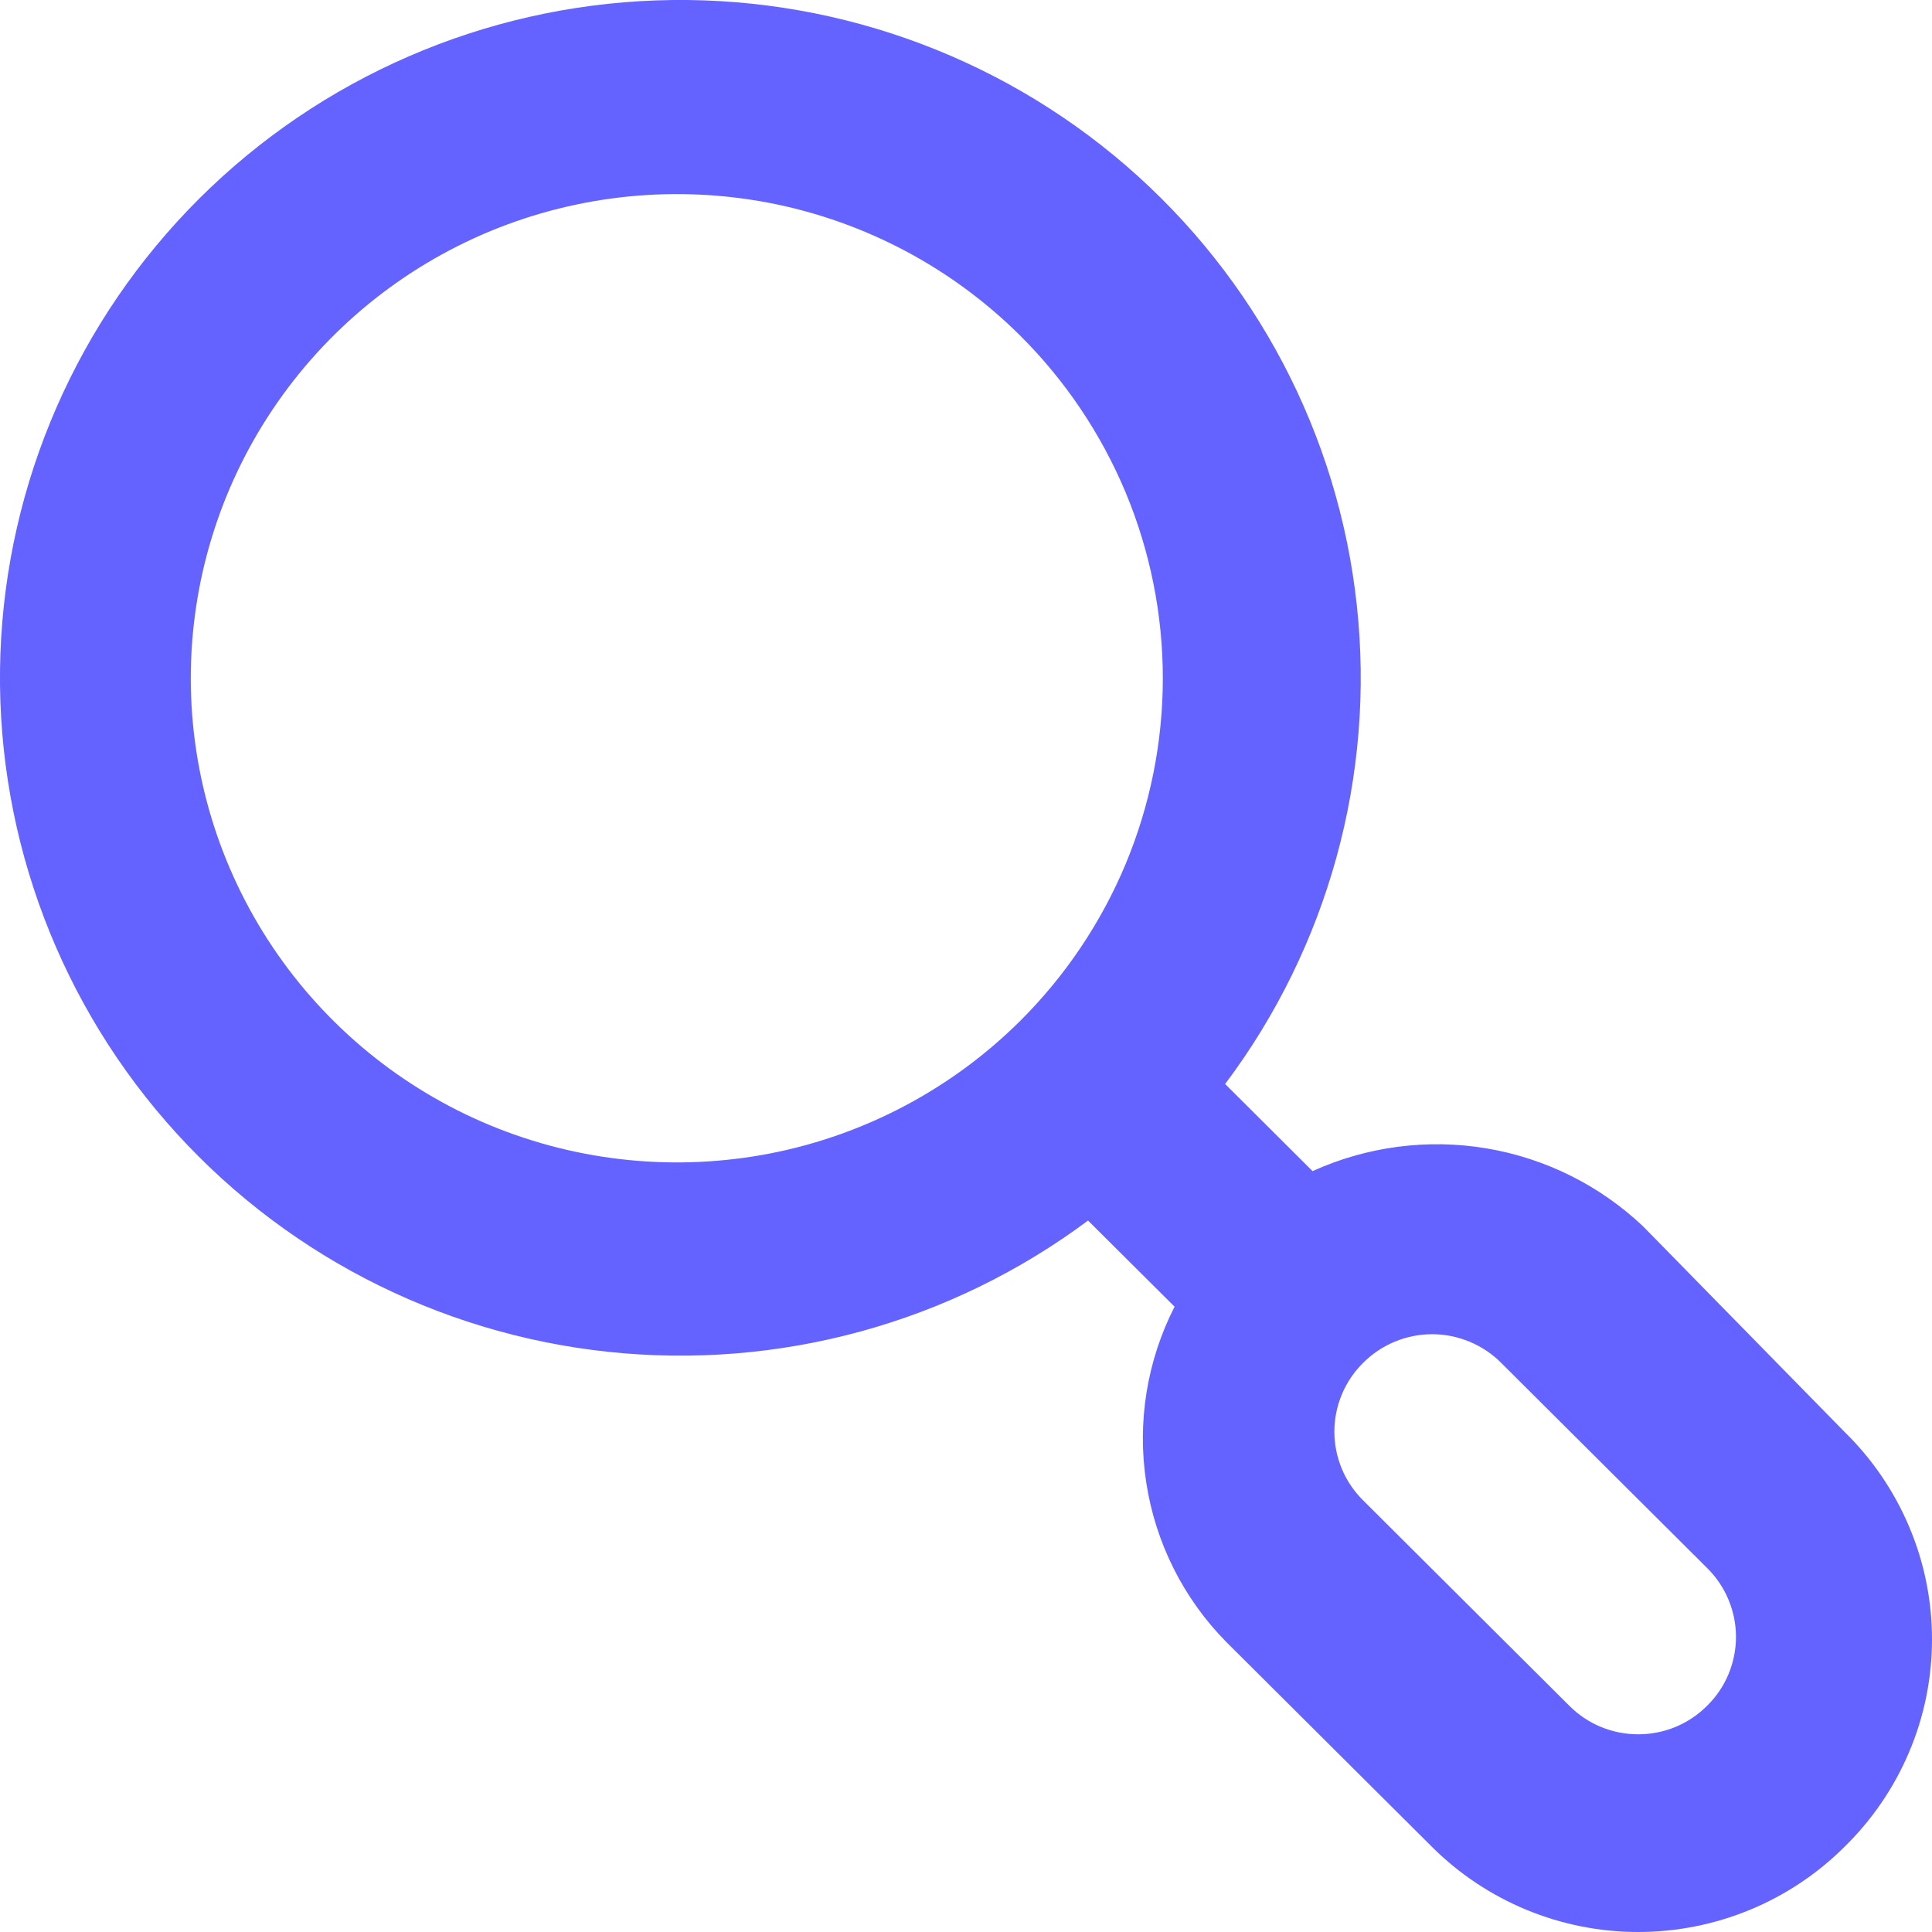
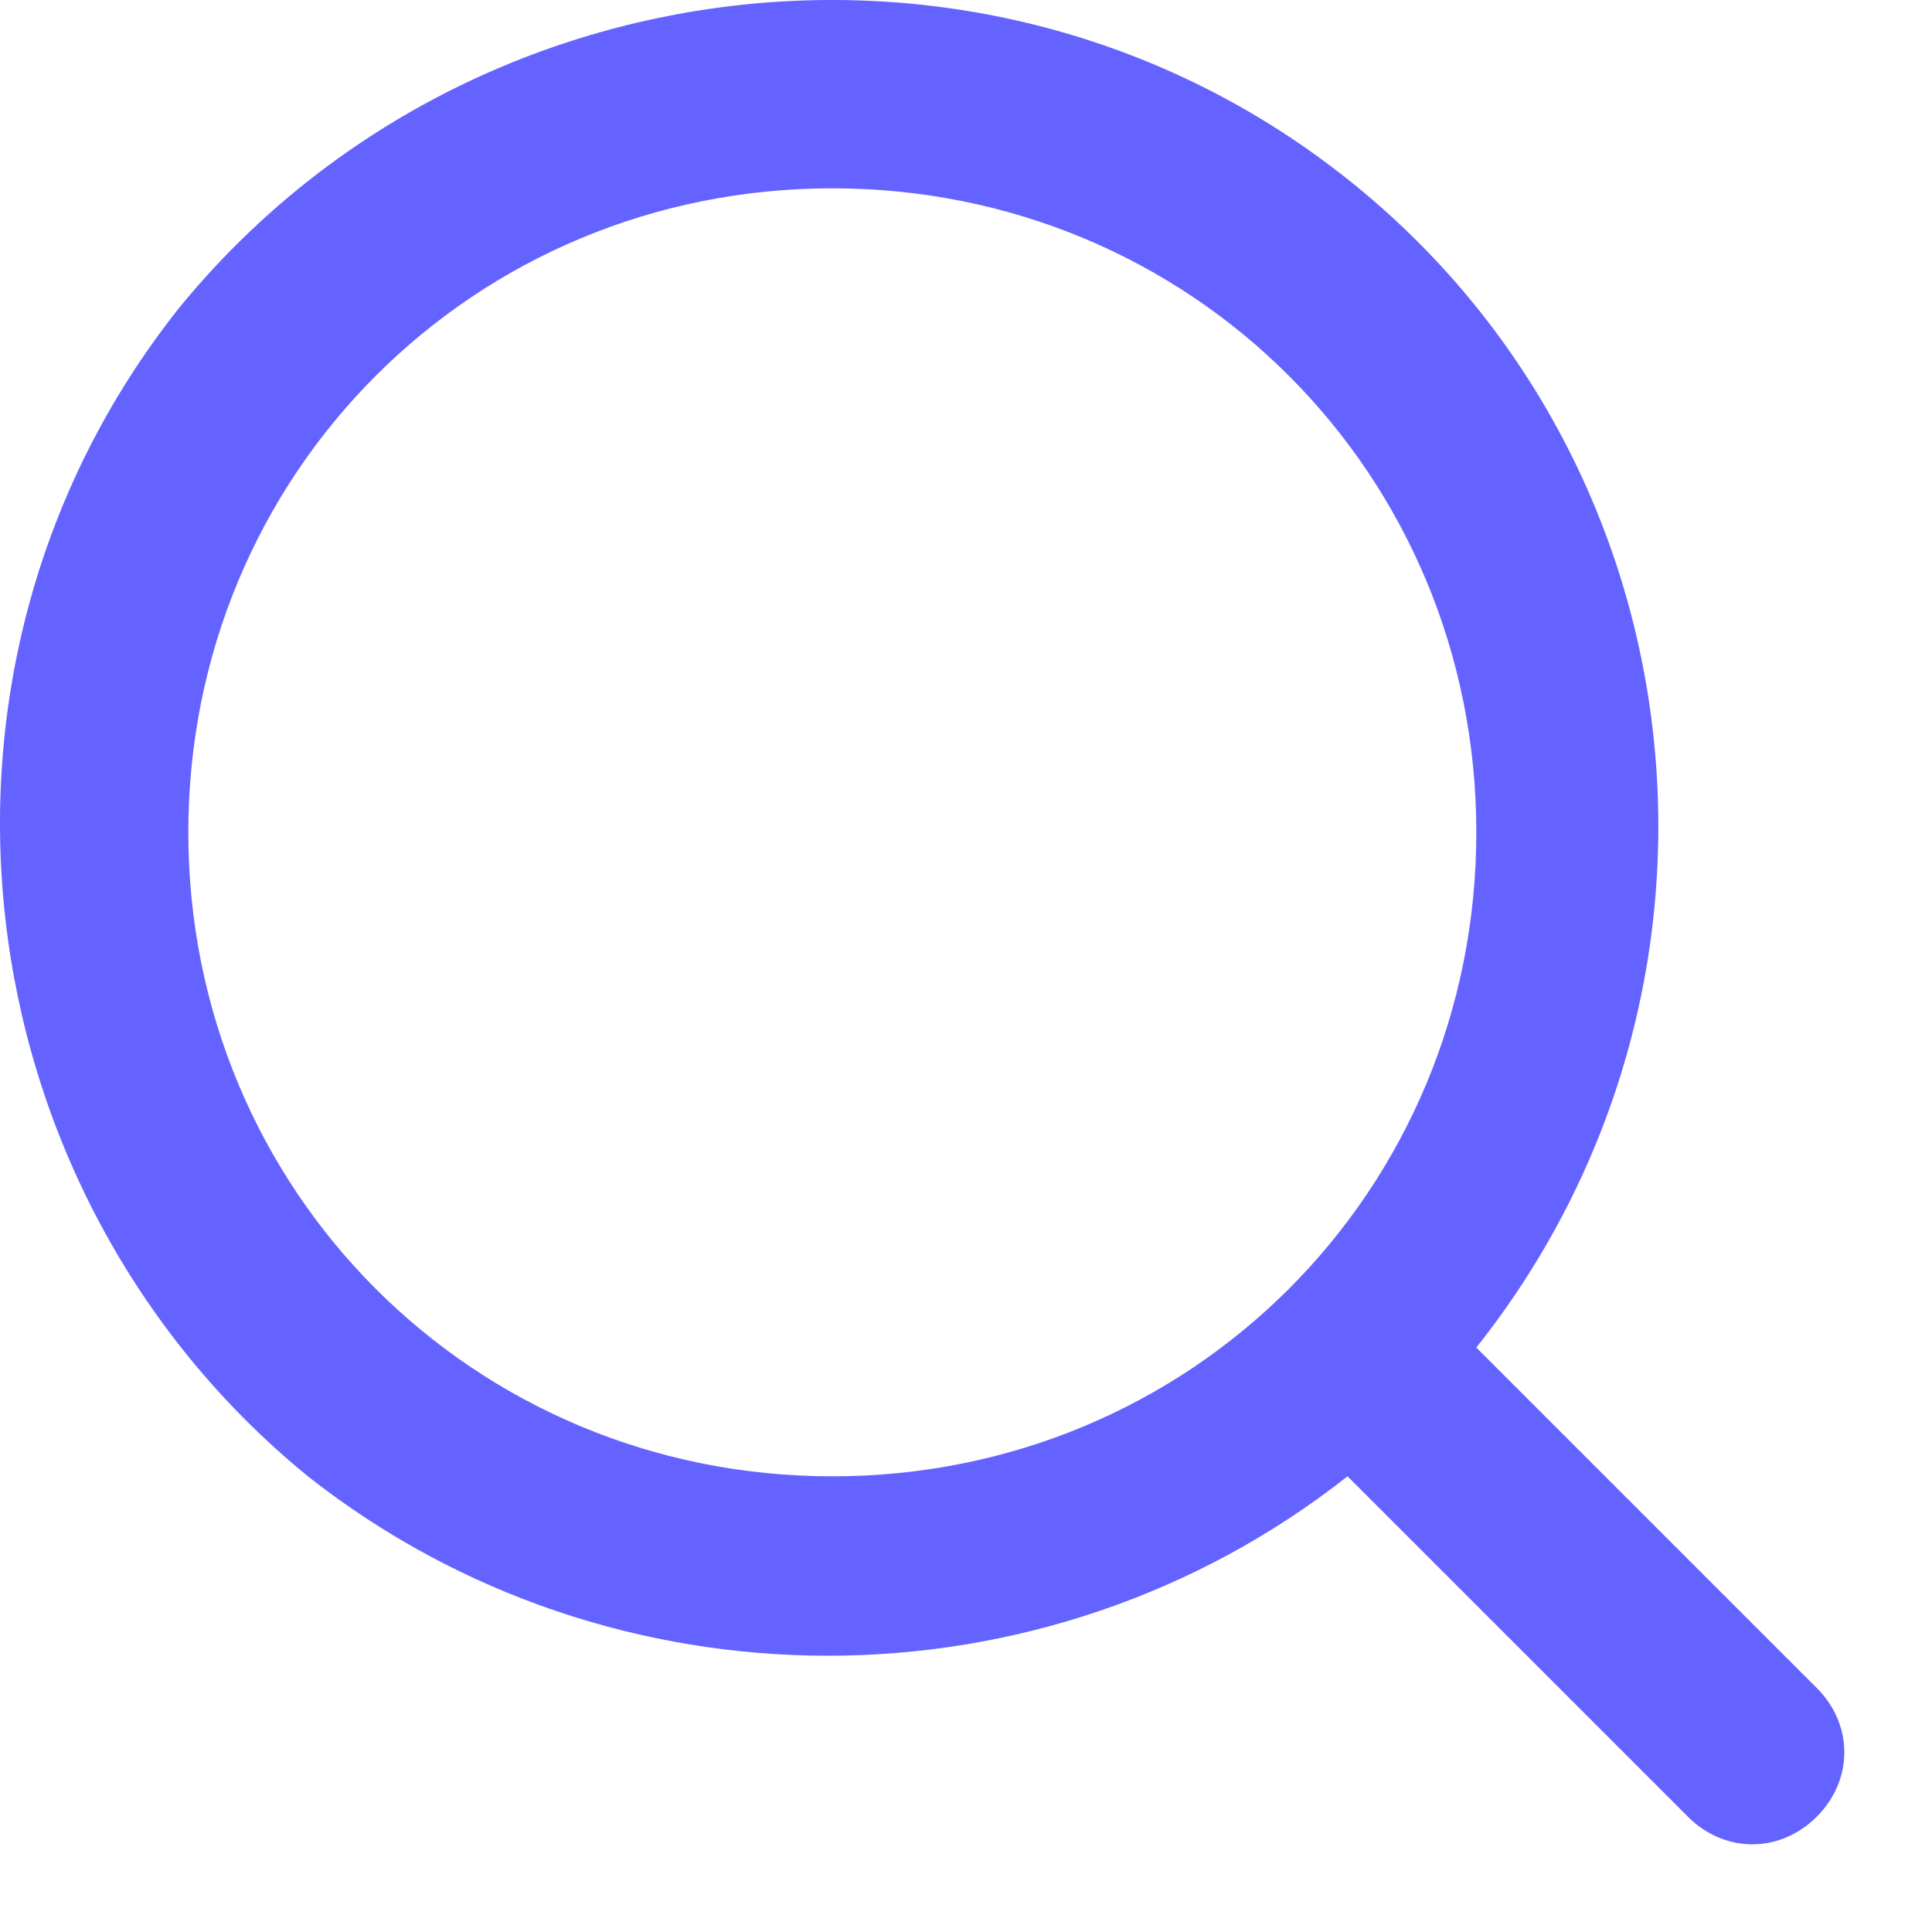
- <svg xmlns="http://www.w3.org/2000/svg" width="24" height="24" viewBox="0 0 24 24" fill="none">
-   <path d="M22.91 17.784L20.411 15.234C19.873 14.725 19.195 14.387 18.463 14.265C17.732 14.143 16.98 14.242 16.305 14.548L15.219 13.466C16.499 11.761 17.084 9.636 16.855 7.52C16.627 5.403 15.602 3.451 13.986 2.056C12.371 0.662 10.286 -0.071 8.15 0.005C6.014 0.081 3.987 0.961 2.476 2.466C0.964 3.972 0.082 5.992 0.005 8.12C-0.071 10.247 0.665 12.325 2.064 13.934C3.464 15.543 5.423 16.565 7.548 16.792C9.673 17.02 11.805 16.438 13.516 15.162L14.591 16.232C14.247 16.906 14.124 17.669 14.239 18.416C14.353 19.163 14.7 19.855 15.231 20.395L17.791 22.945C18.47 23.62 19.39 24 20.35 24C21.31 24 22.231 23.62 22.91 22.945C23.255 22.608 23.529 22.207 23.716 21.764C23.904 21.321 24 20.845 24 20.364C24 19.884 23.904 19.408 23.716 18.965C23.529 18.522 23.255 18.12 22.91 17.784ZM12.671 12.684C11.826 13.523 10.751 14.095 9.58 14.326C8.409 14.556 7.196 14.436 6.094 13.981C4.992 13.525 4.05 12.754 3.387 11.765C2.724 10.777 2.37 9.614 2.37 8.426C2.37 7.237 2.724 6.074 3.387 5.086C4.05 4.097 4.992 3.326 6.094 2.87C7.196 2.415 8.409 2.295 9.58 2.525C10.751 2.756 11.826 3.328 12.671 4.167C13.233 4.726 13.679 5.39 13.984 6.12C14.288 6.851 14.445 7.634 14.445 8.426C14.445 9.217 14.288 10 13.984 10.731C13.679 11.461 13.233 12.125 12.671 12.684ZM21.208 21.188C21.095 21.301 20.962 21.391 20.815 21.452C20.668 21.513 20.51 21.544 20.35 21.544C20.191 21.544 20.033 21.513 19.886 21.452C19.739 21.391 19.605 21.301 19.493 21.188L16.933 18.638C16.82 18.526 16.73 18.393 16.669 18.247C16.608 18.1 16.576 17.943 16.576 17.784C16.576 17.625 16.608 17.468 16.669 17.322C16.73 17.175 16.82 17.042 16.933 16.93C17.046 16.817 17.179 16.728 17.326 16.667C17.473 16.606 17.631 16.574 17.791 16.574C17.95 16.574 18.108 16.606 18.255 16.667C18.402 16.728 18.536 16.817 18.648 16.93L21.208 19.48C21.321 19.592 21.411 19.725 21.472 19.872C21.533 20.018 21.565 20.175 21.565 20.334C21.565 20.493 21.533 20.65 21.472 20.797C21.411 20.944 21.321 21.076 21.208 21.188Z" fill="#6563FF" />
+ <svg xmlns="http://www.w3.org/2000/svg" width="21" height="21" viewBox="0 0 21 21" fill="none">
+   <path d="M19.747 18.347L16.047 14.647C19.147 10.747 18.547 5.047 14.647 1.947C10.747 -1.153 5.047 -0.453 1.947 3.347C-1.153 7.247 -0.453 12.947 3.347 16.047C6.647 18.647 11.347 18.647 14.647 16.047L18.347 19.747C18.747 20.147 19.347 20.147 19.747 19.747C20.147 19.347 20.147 18.747 19.747 18.347ZM9.047 16.047C5.147 16.047 2.047 12.947 2.047 9.047C2.047 5.147 5.147 2.047 9.047 2.047C12.947 2.047 16.047 5.147 16.047 9.047C16.047 12.947 12.947 16.047 9.047 16.047Z" fill="#6563FF" />
</svg>
